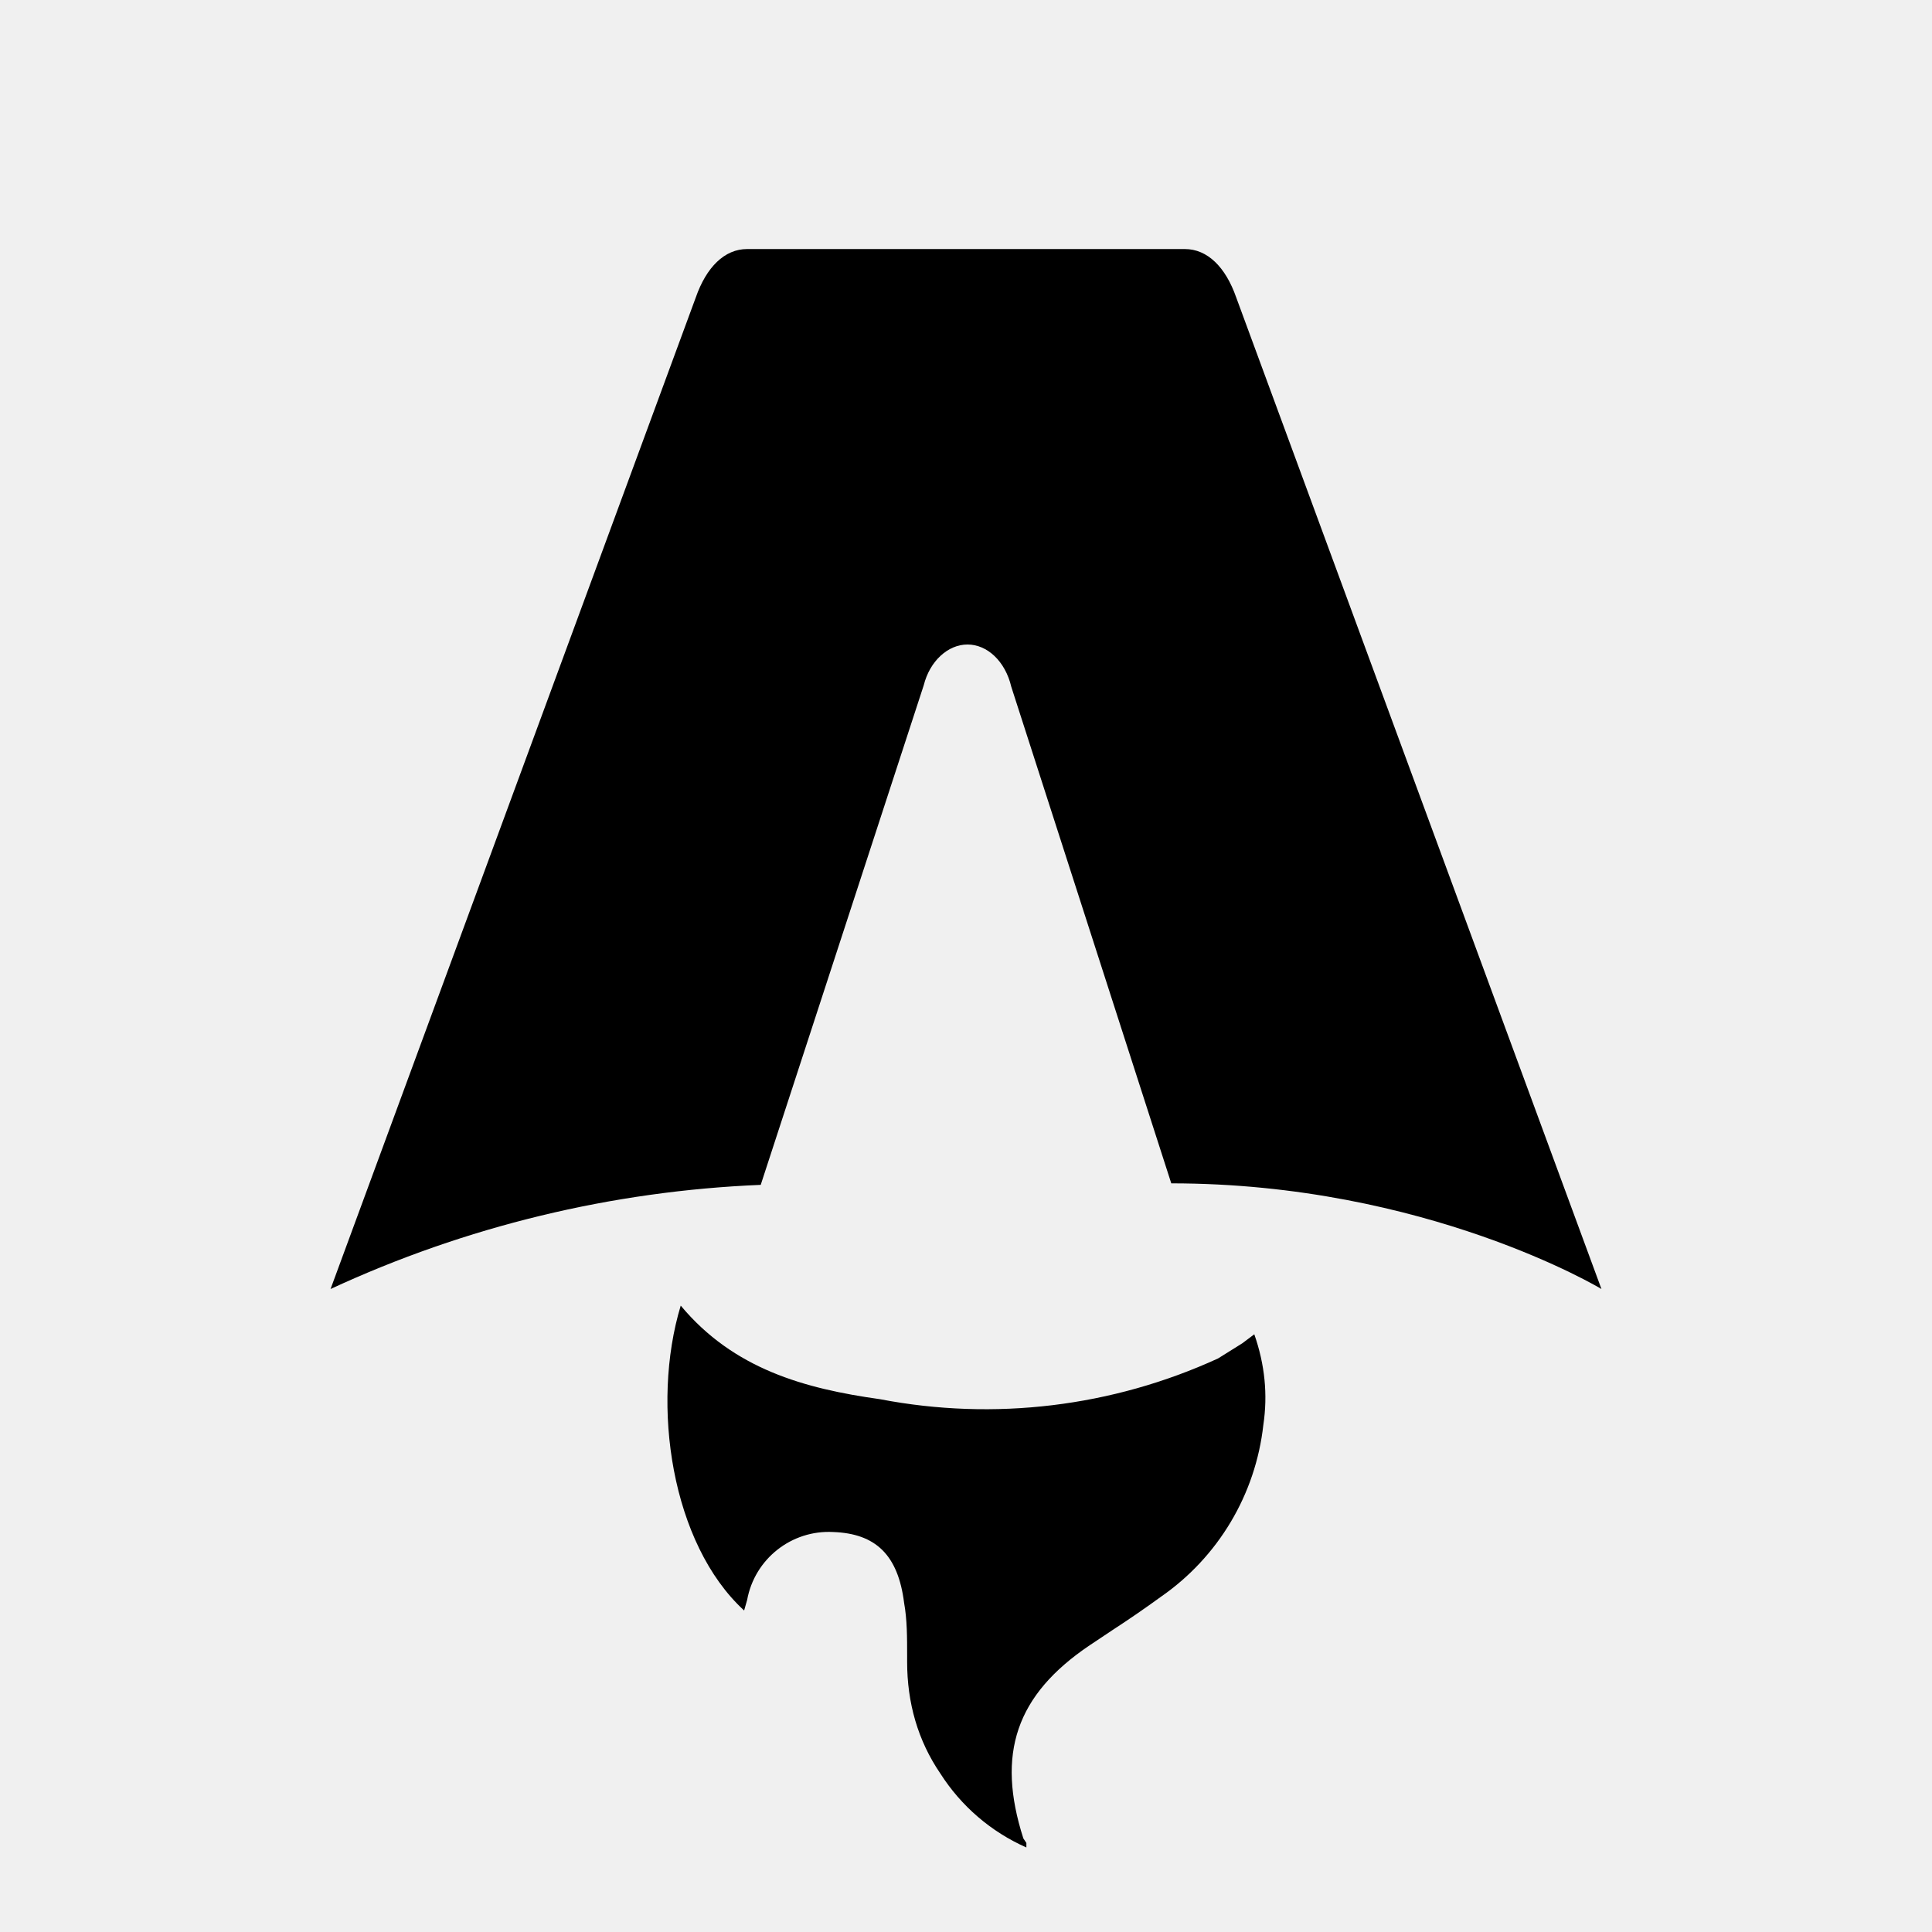
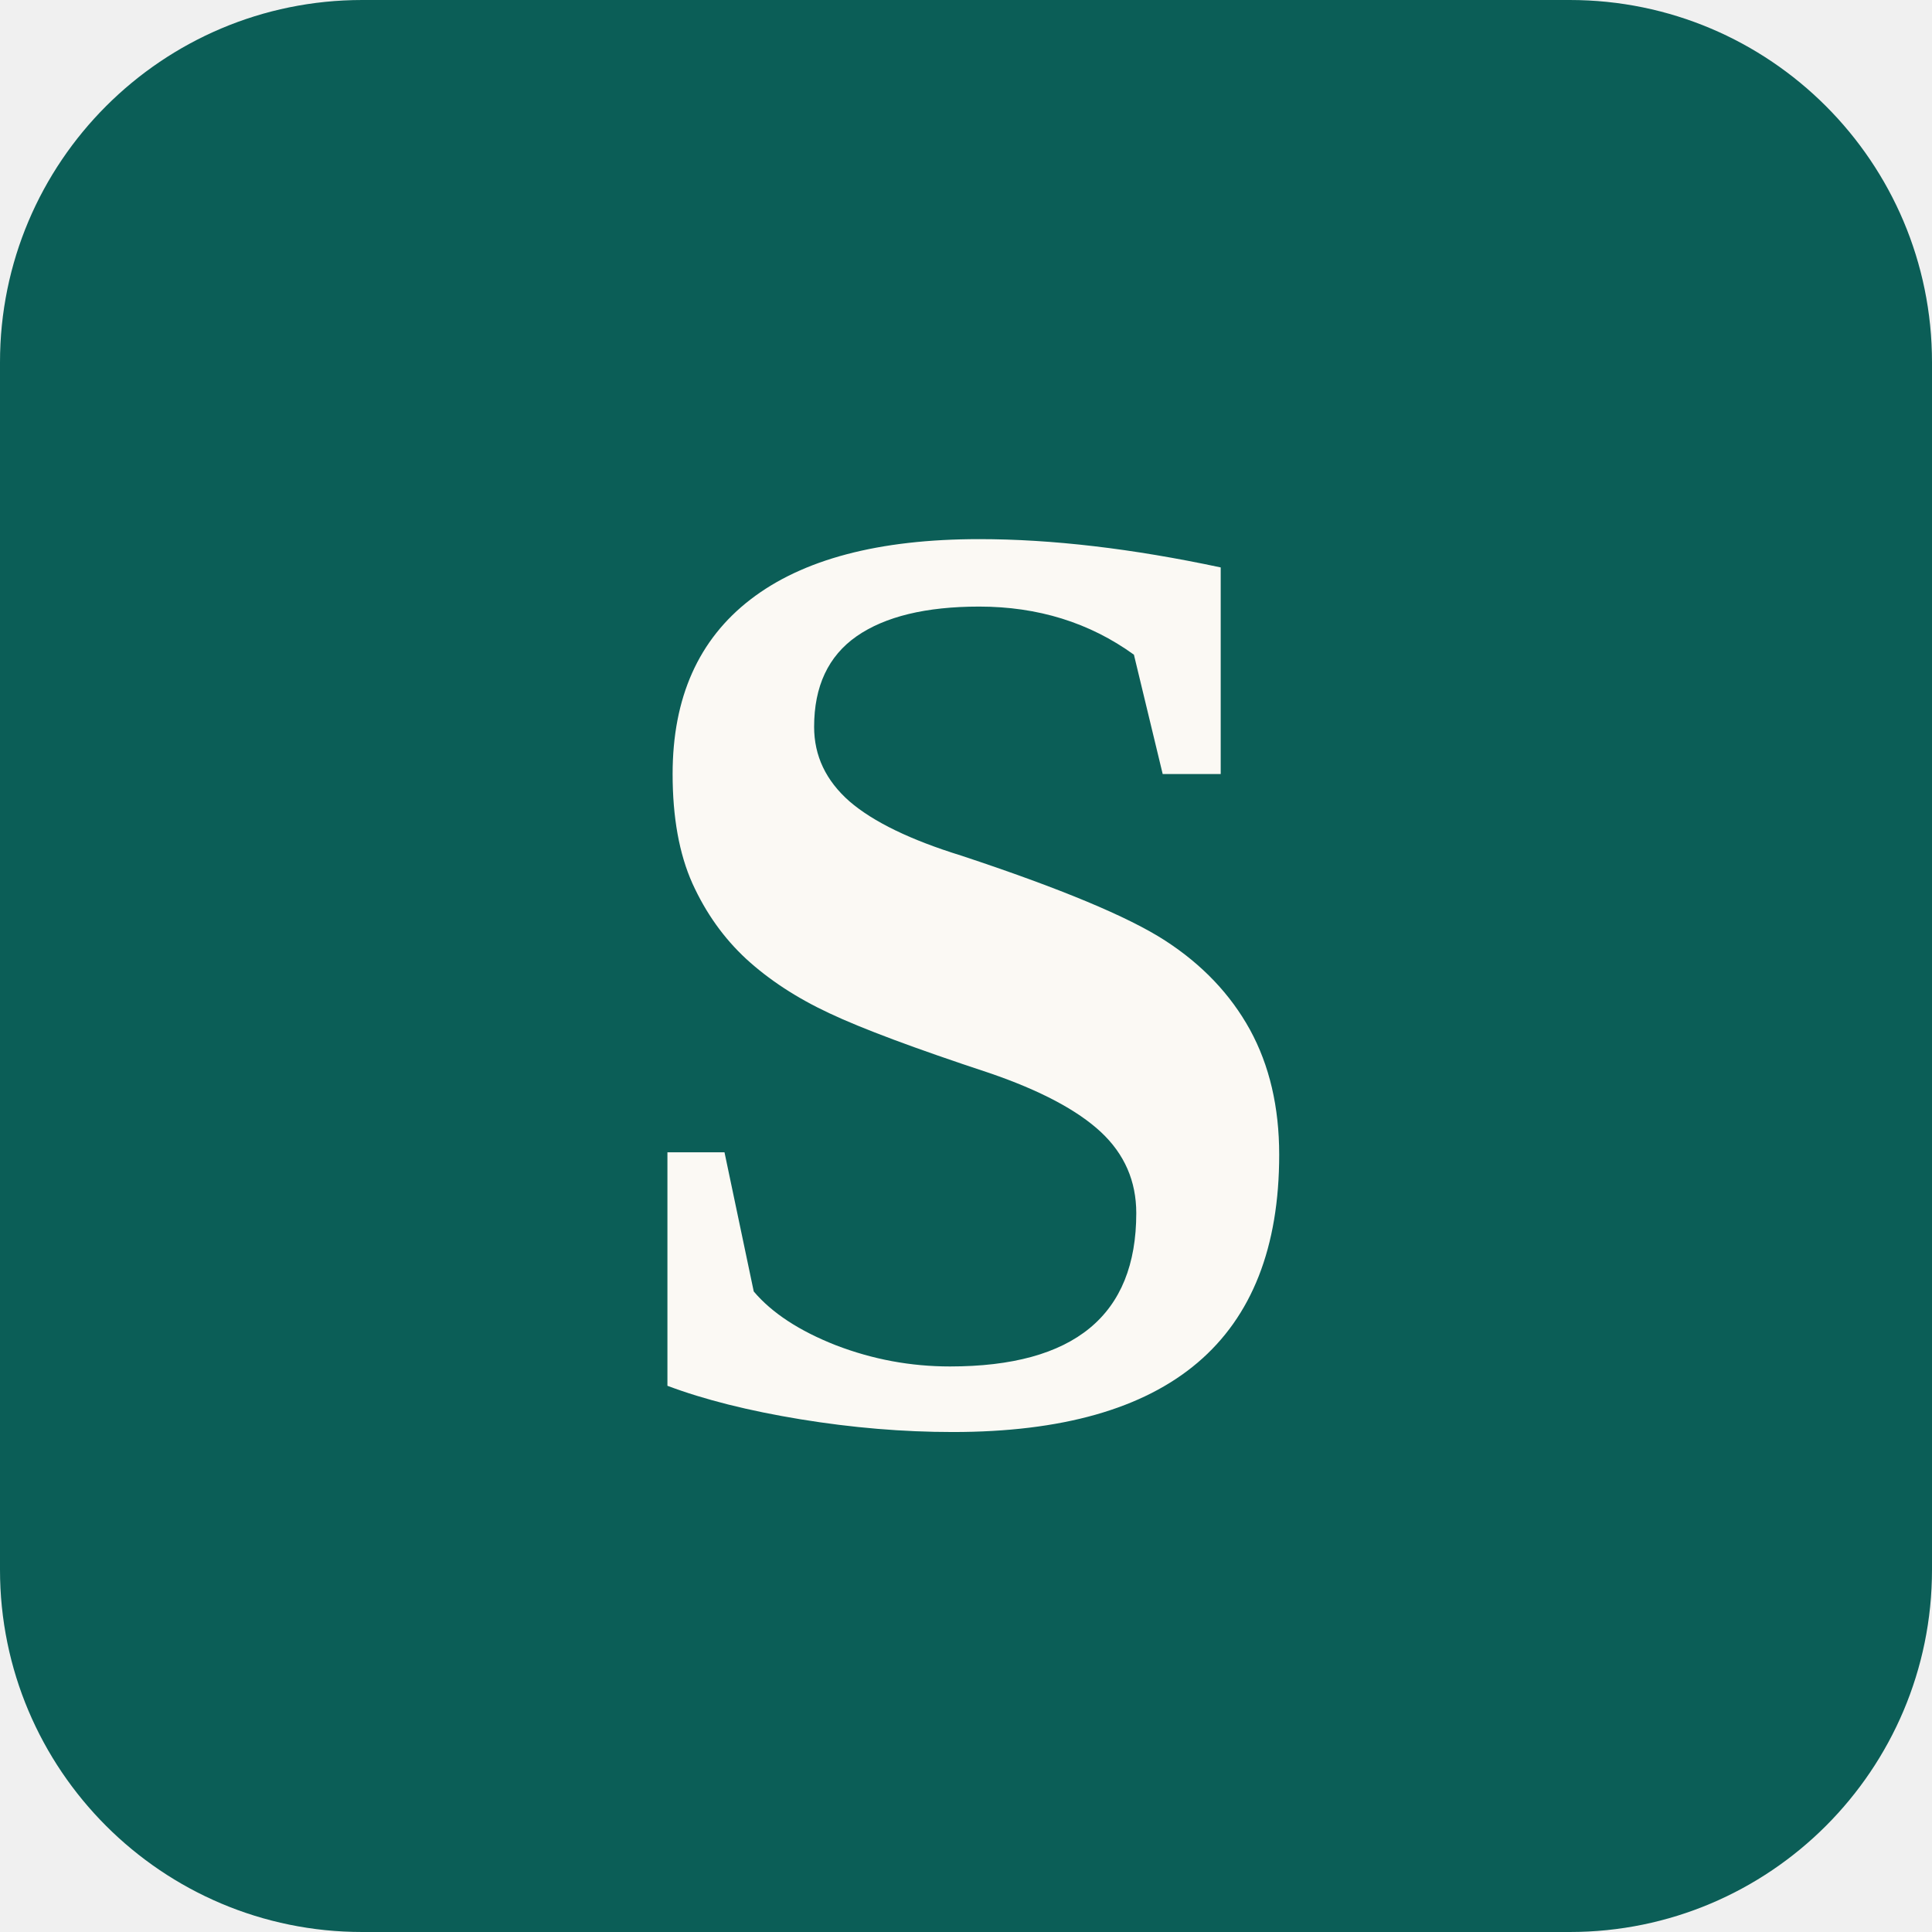
- <svg xmlns="http://www.w3.org/2000/svg" fill="none" viewBox="0 0 128 128">
-   <path d="M50.4 78.5a75.1 75.1 0 0 0-28.5 6.9l24.2-65.7c.7-2 1.9-3.2 3.4-3.2h29c1.5 0 2.7 1.2 3.4 3.2l24.2 65.7s-11.6-7-28.5-7L67 45.5c-.4-1.7-1.6-2.8-2.9-2.8-1.3 0-2.5 1.1-2.9 2.7L50.4 78.5Zm-1.1 28.2Zm-4.2-20.2c-2 6.6-.6 15.8 4.2 20.2a17.5 17.5 0 0 1 .2-.7 5.5 5.5 0 0 1 5.7-4.5c2.8.1 4.3 1.5 4.7 4.7.2 1.1.2 2.3.2 3.5v.4c0 2.7.7 5.2 2.2 7.4a13 13 0 0 0 5.7 4.9v-.3l-.2-.3c-1.8-5.6-.5-9.5 4.4-12.8l1.5-1a73 73 0 0 0 3.2-2.2 16 16 0 0 0 6.8-11.4c.3-2 .1-4-.6-6l-.8.6-1.6 1a37 37 0 0 1-22.4 2.7c-5-.7-9.7-2-13.2-6.2Z" />
+ <svg xmlns="http://www.w3.org/2000/svg" viewBox="0 0 64 64">
+   <rect width="64" height="64" rx="12" />
+   <text x="32" y="47" text-anchor="middle" font-family="'Source Serif 4', Georgia, 'Times New Roman', serif" font-size="44" font-weight="600">S</text>
  <style>
-         path { fill: #000; }
-         @media (prefers-color-scheme: dark) {
-             path { fill: #FFF; }
-         }
-     </style>
+     rect { fill: #0b5e57; }
+     text { fill: #fbf9f4; }
+     @media (prefers-color-scheme: dark) {
+       rect { fill: #72d2c5; }
+       text { fill: #161513; }
+     }
+   </style>
</svg>
